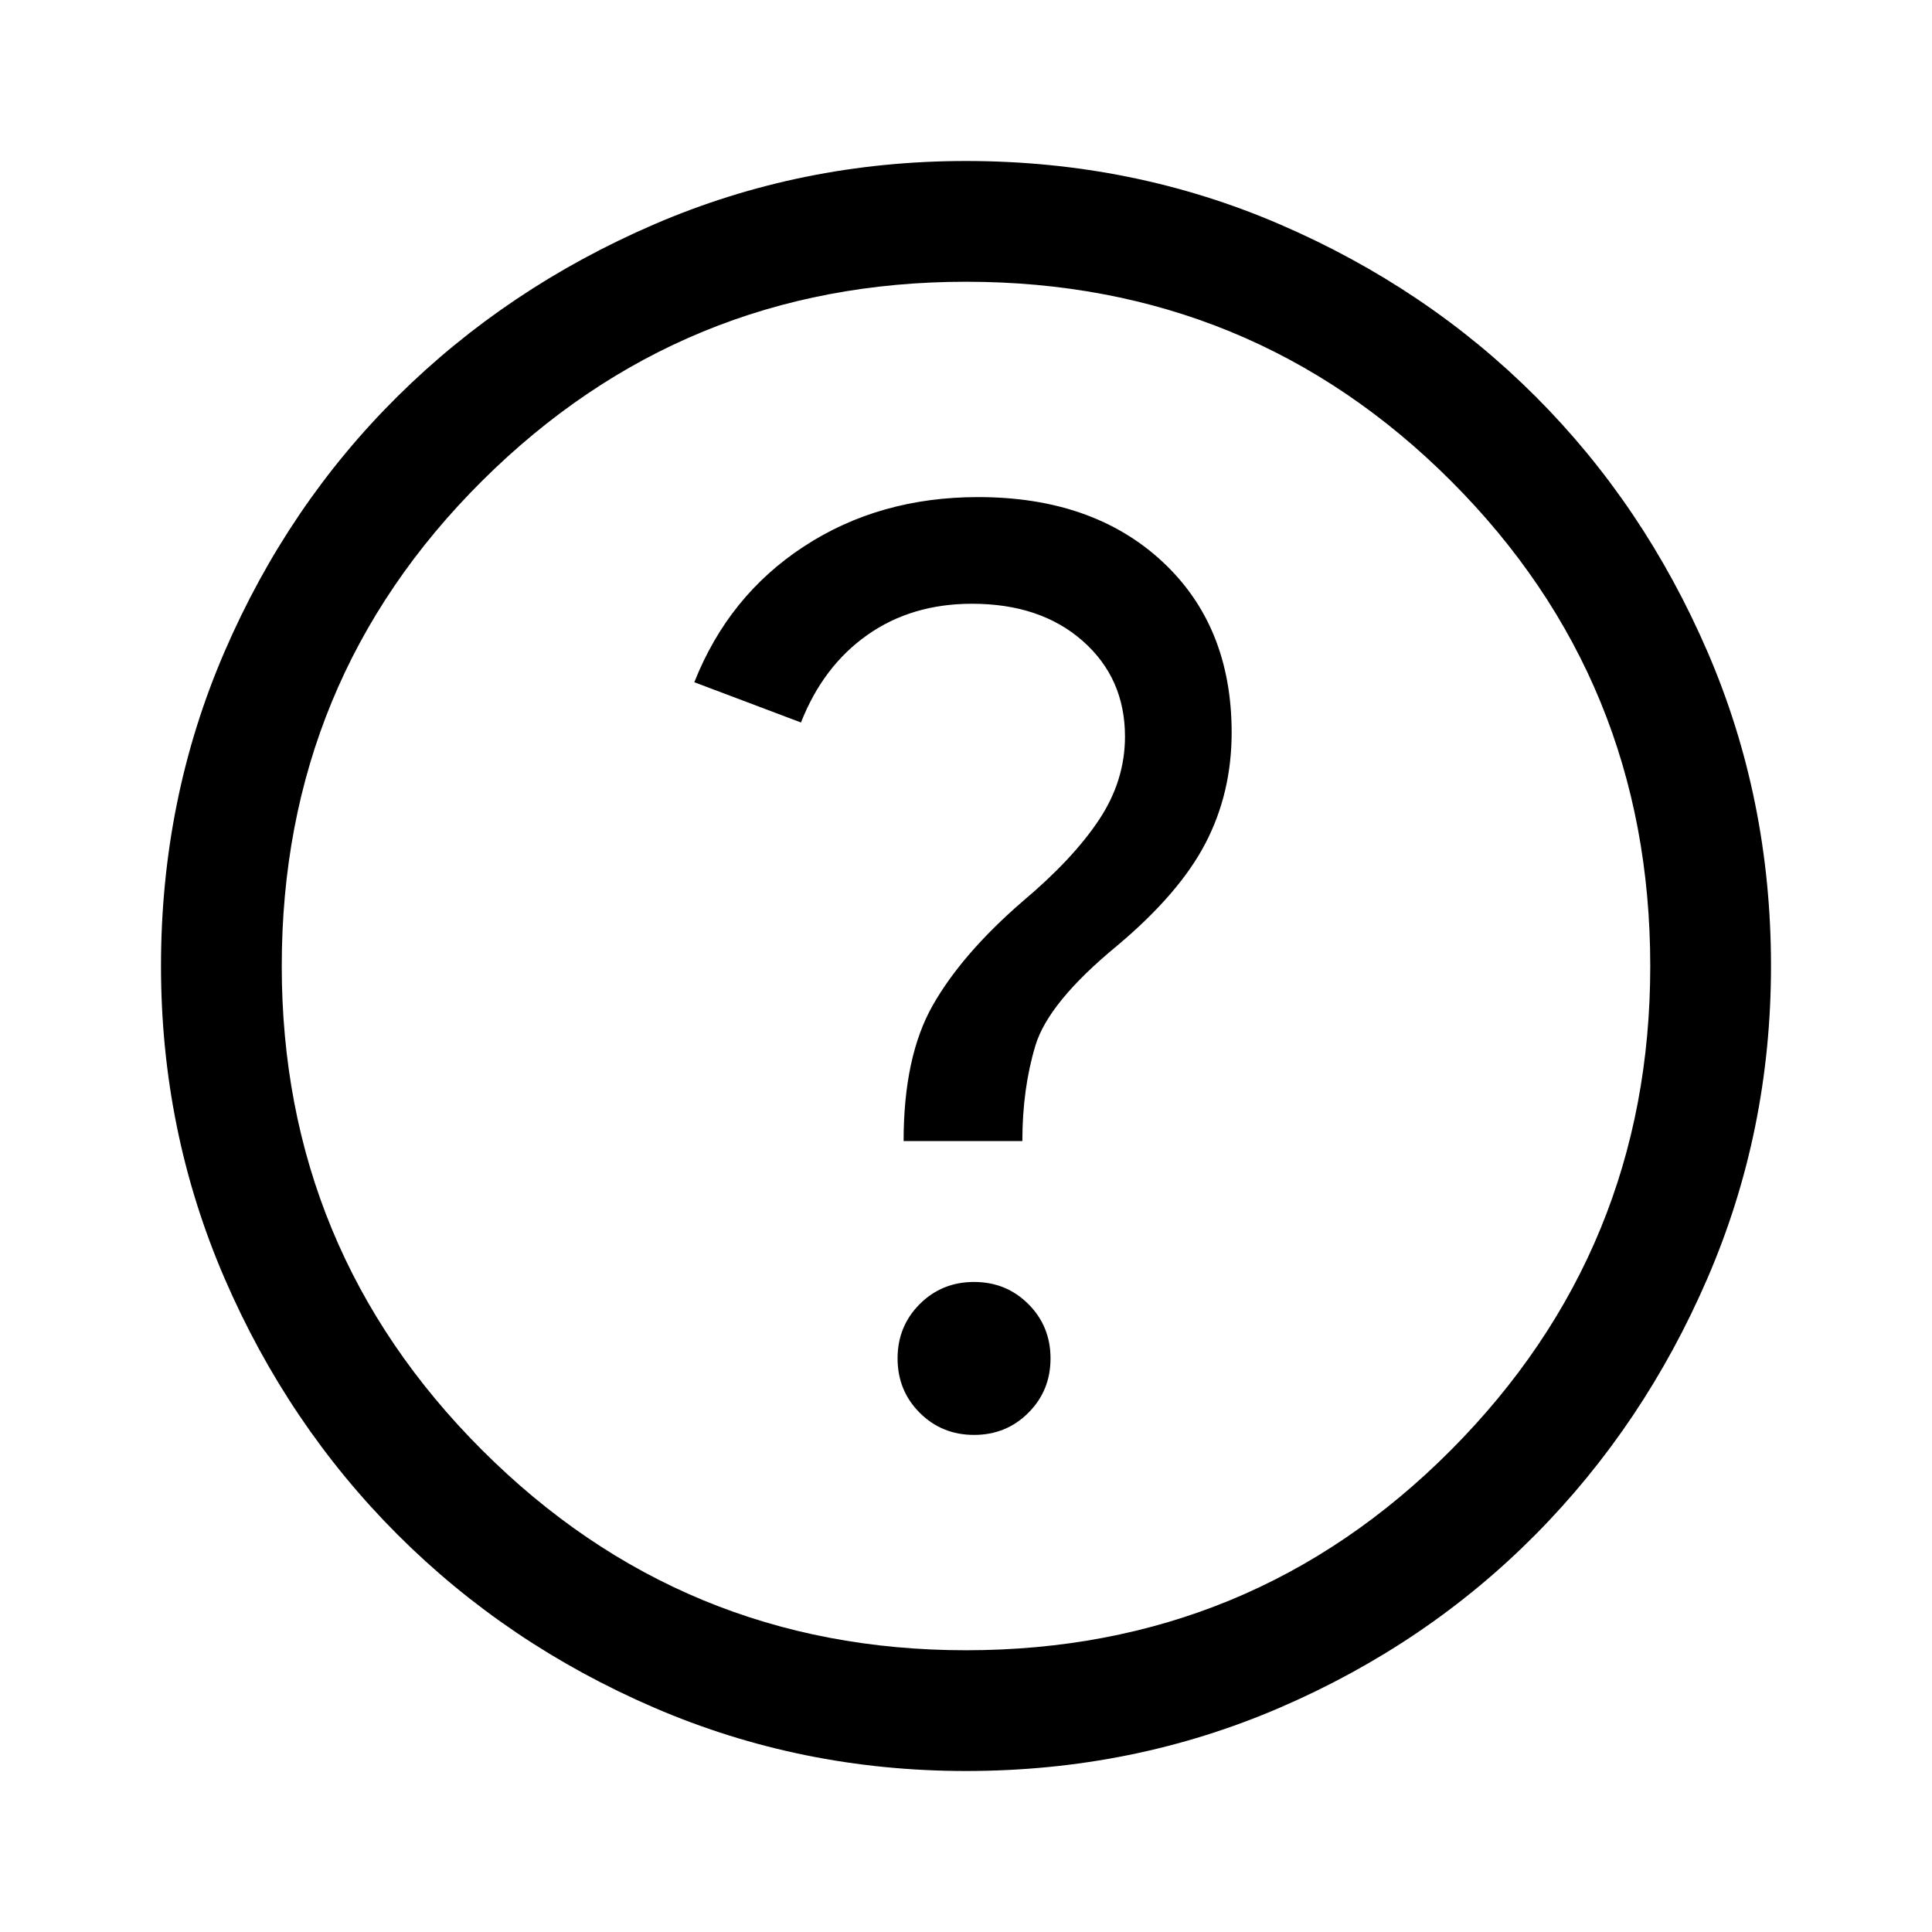
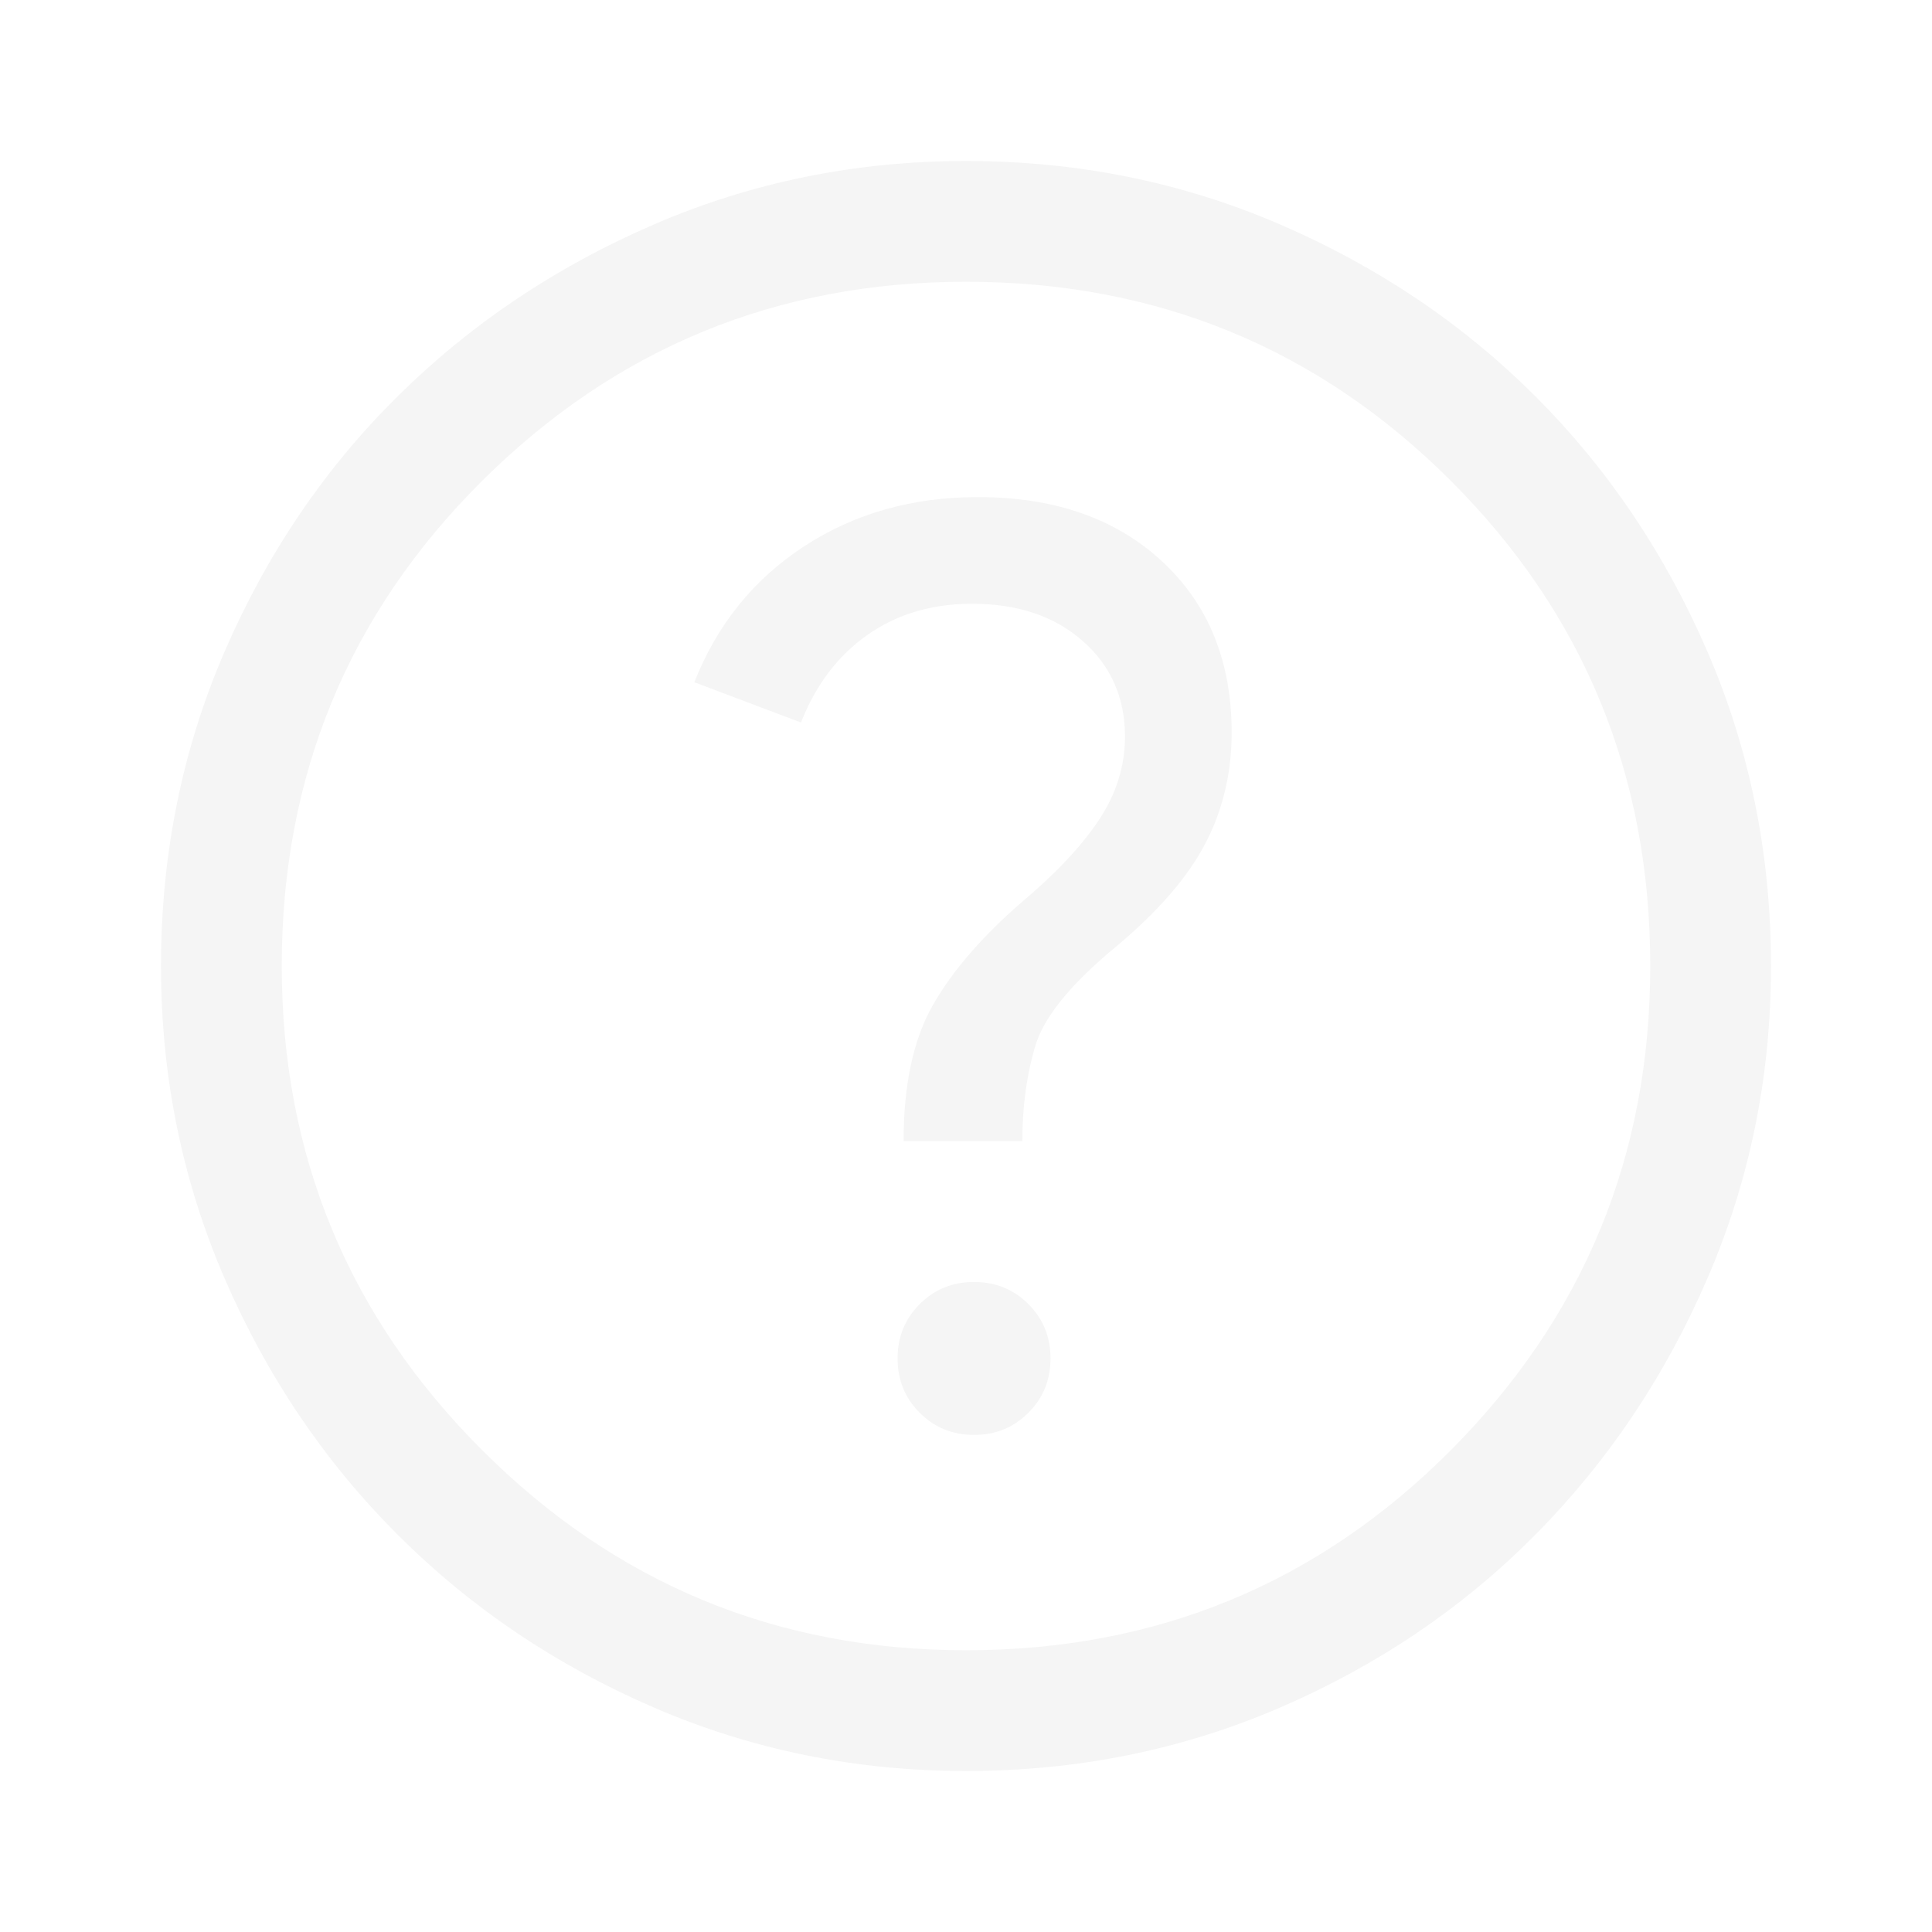
<svg xmlns="http://www.w3.org/2000/svg" height="48" width="48">
-   <path d="M24.2 35.65q.8 0 1.35-.55t.55-1.35q0-.8-.55-1.35t-1.35-.55q-.8 0-1.35.55t-.55 1.35q0 .8.55 1.35t1.35.55Zm-1.75-7.3h2.95q0-1.3.325-2.375T27.75 23.5q1.55-1.3 2.2-2.55.65-1.25.65-2.75 0-2.65-1.725-4.25t-4.575-1.6q-2.45 0-4.325 1.225T17.25 16.95l2.65 1q.55-1.4 1.65-2.175 1.1-.775 2.6-.775 1.7 0 2.75.925t1.05 2.375q0 1.1-.65 2.075-.65.975-1.9 2.025-1.5 1.3-2.225 2.575-.725 1.275-.725 3.375ZM24 44q-4.1 0-7.75-1.575-3.65-1.575-6.375-4.3-2.725-2.725-4.3-6.375Q4 28.1 4 24q0-4.15 1.575-7.8 1.575-3.65 4.3-6.35 2.725-2.7 6.375-4.275Q19.9 4 24 4q4.15 0 7.8 1.575 3.65 1.575 6.35 4.275 2.7 2.7 4.275 6.35Q44 19.85 44 24q0 4.1-1.575 7.75-1.575 3.65-4.275 6.375t-6.35 4.3Q28.15 44 24 44Zm0-3q7.1 0 12.05-4.975Q41 31.05 41 24q0-7.1-4.95-12.05Q31.1 7 24 7q-7.05 0-12.025 4.95Q7 16.9 7 24q0 7.05 4.975 12.025Q16.95 41 24 41Zm0-17Z" />
+   <path fill="#f5f5f5" d="M24.2 35.65q.8 0 1.35-.55t.55-1.35q0-.8-.55-1.35t-1.35-.55q-.8 0-1.35.55t-.55 1.35q0 .8.55 1.35t1.35.55Zm-1.75-7.3h2.95q0-1.3.325-2.375T27.75 23.5q1.55-1.3 2.2-2.55.65-1.25.65-2.75 0-2.65-1.725-4.25t-4.575-1.6q-2.45 0-4.325 1.225T17.25 16.95l2.65 1q.55-1.4 1.65-2.175 1.1-.775 2.6-.775 1.7 0 2.75.925t1.05 2.375q0 1.1-.65 2.075-.65.975-1.9 2.025-1.5 1.3-2.225 2.575-.725 1.275-.725 3.375ZM24 44q-4.1 0-7.75-1.575-3.65-1.575-6.375-4.3-2.725-2.725-4.3-6.375Q4 28.1 4 24q0-4.15 1.575-7.8 1.575-3.65 4.3-6.35 2.725-2.7 6.375-4.275Q19.9 4 24 4q4.15 0 7.8 1.575 3.65 1.575 6.35 4.275 2.7 2.7 4.275 6.35Q44 19.85 44 24q0 4.1-1.575 7.75-1.575 3.65-4.275 6.375t-6.35 4.3Q28.15 44 24 44Zm0-3q7.1 0 12.05-4.975Q41 31.05 41 24q0-7.1-4.95-12.05Q31.1 7 24 7q-7.05 0-12.025 4.95Q7 16.9 7 24q0 7.05 4.975 12.025Q16.95 41 24 41Zm0-17Z" />
</svg>
